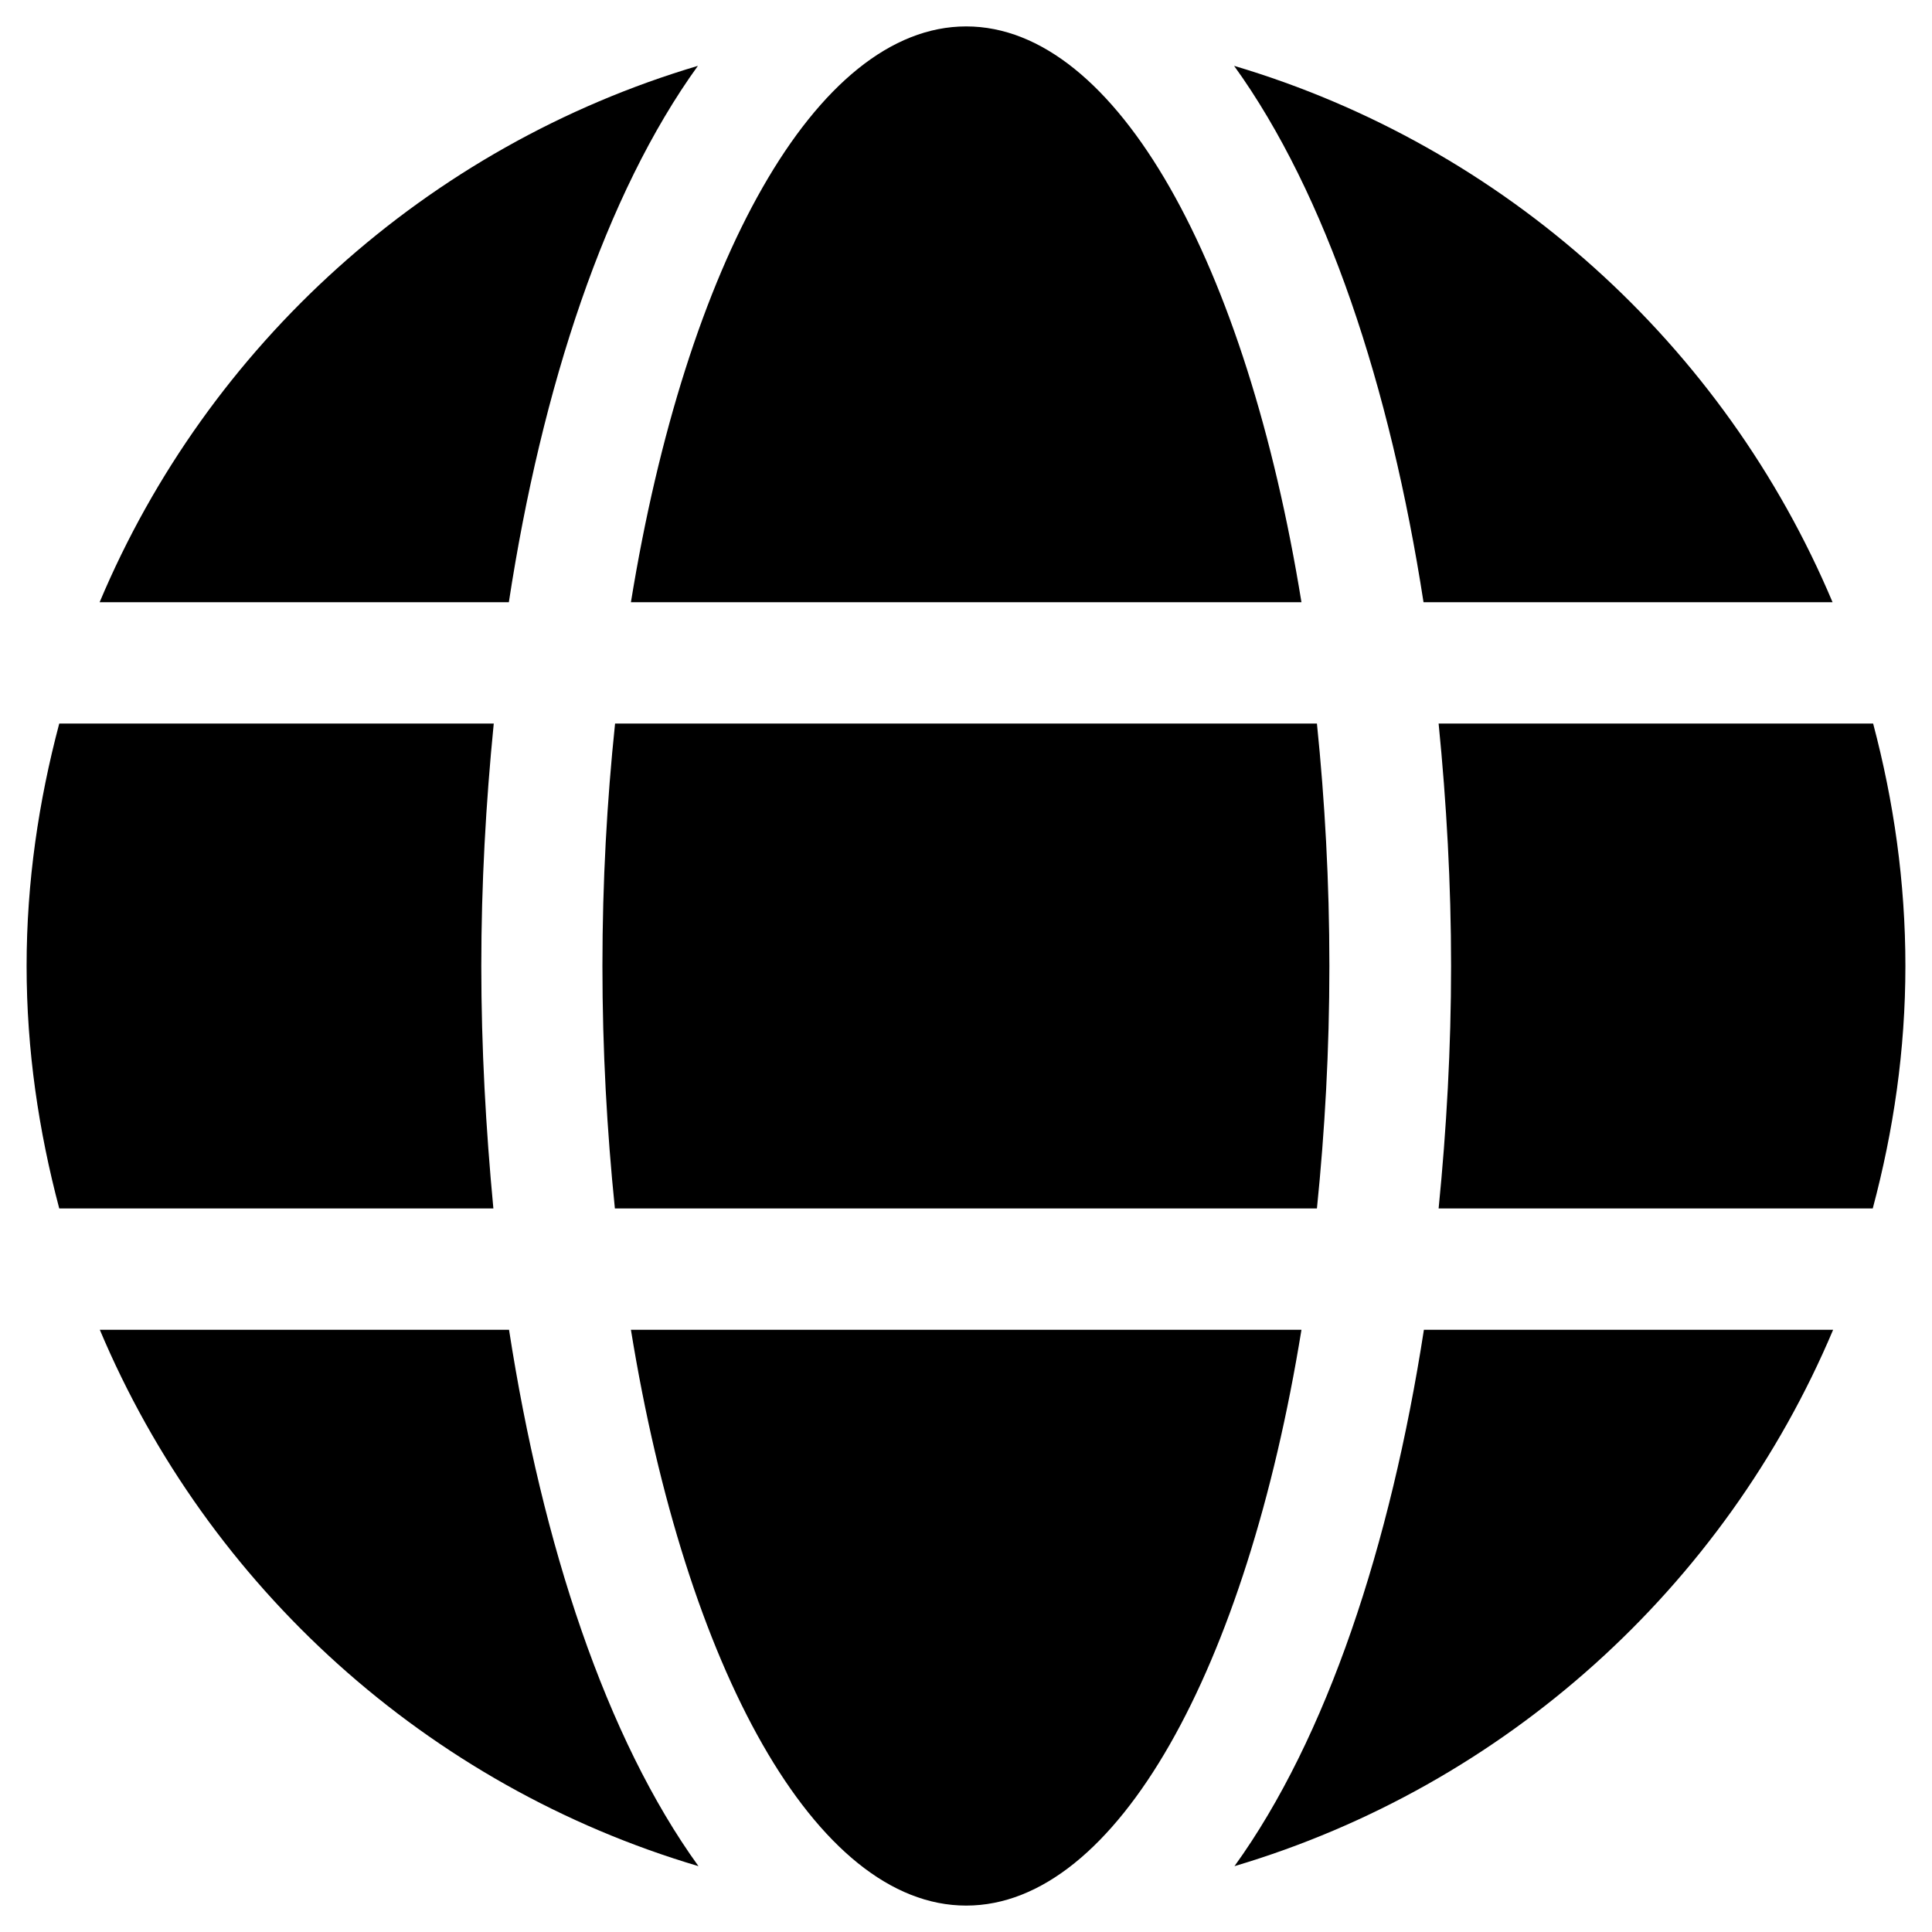
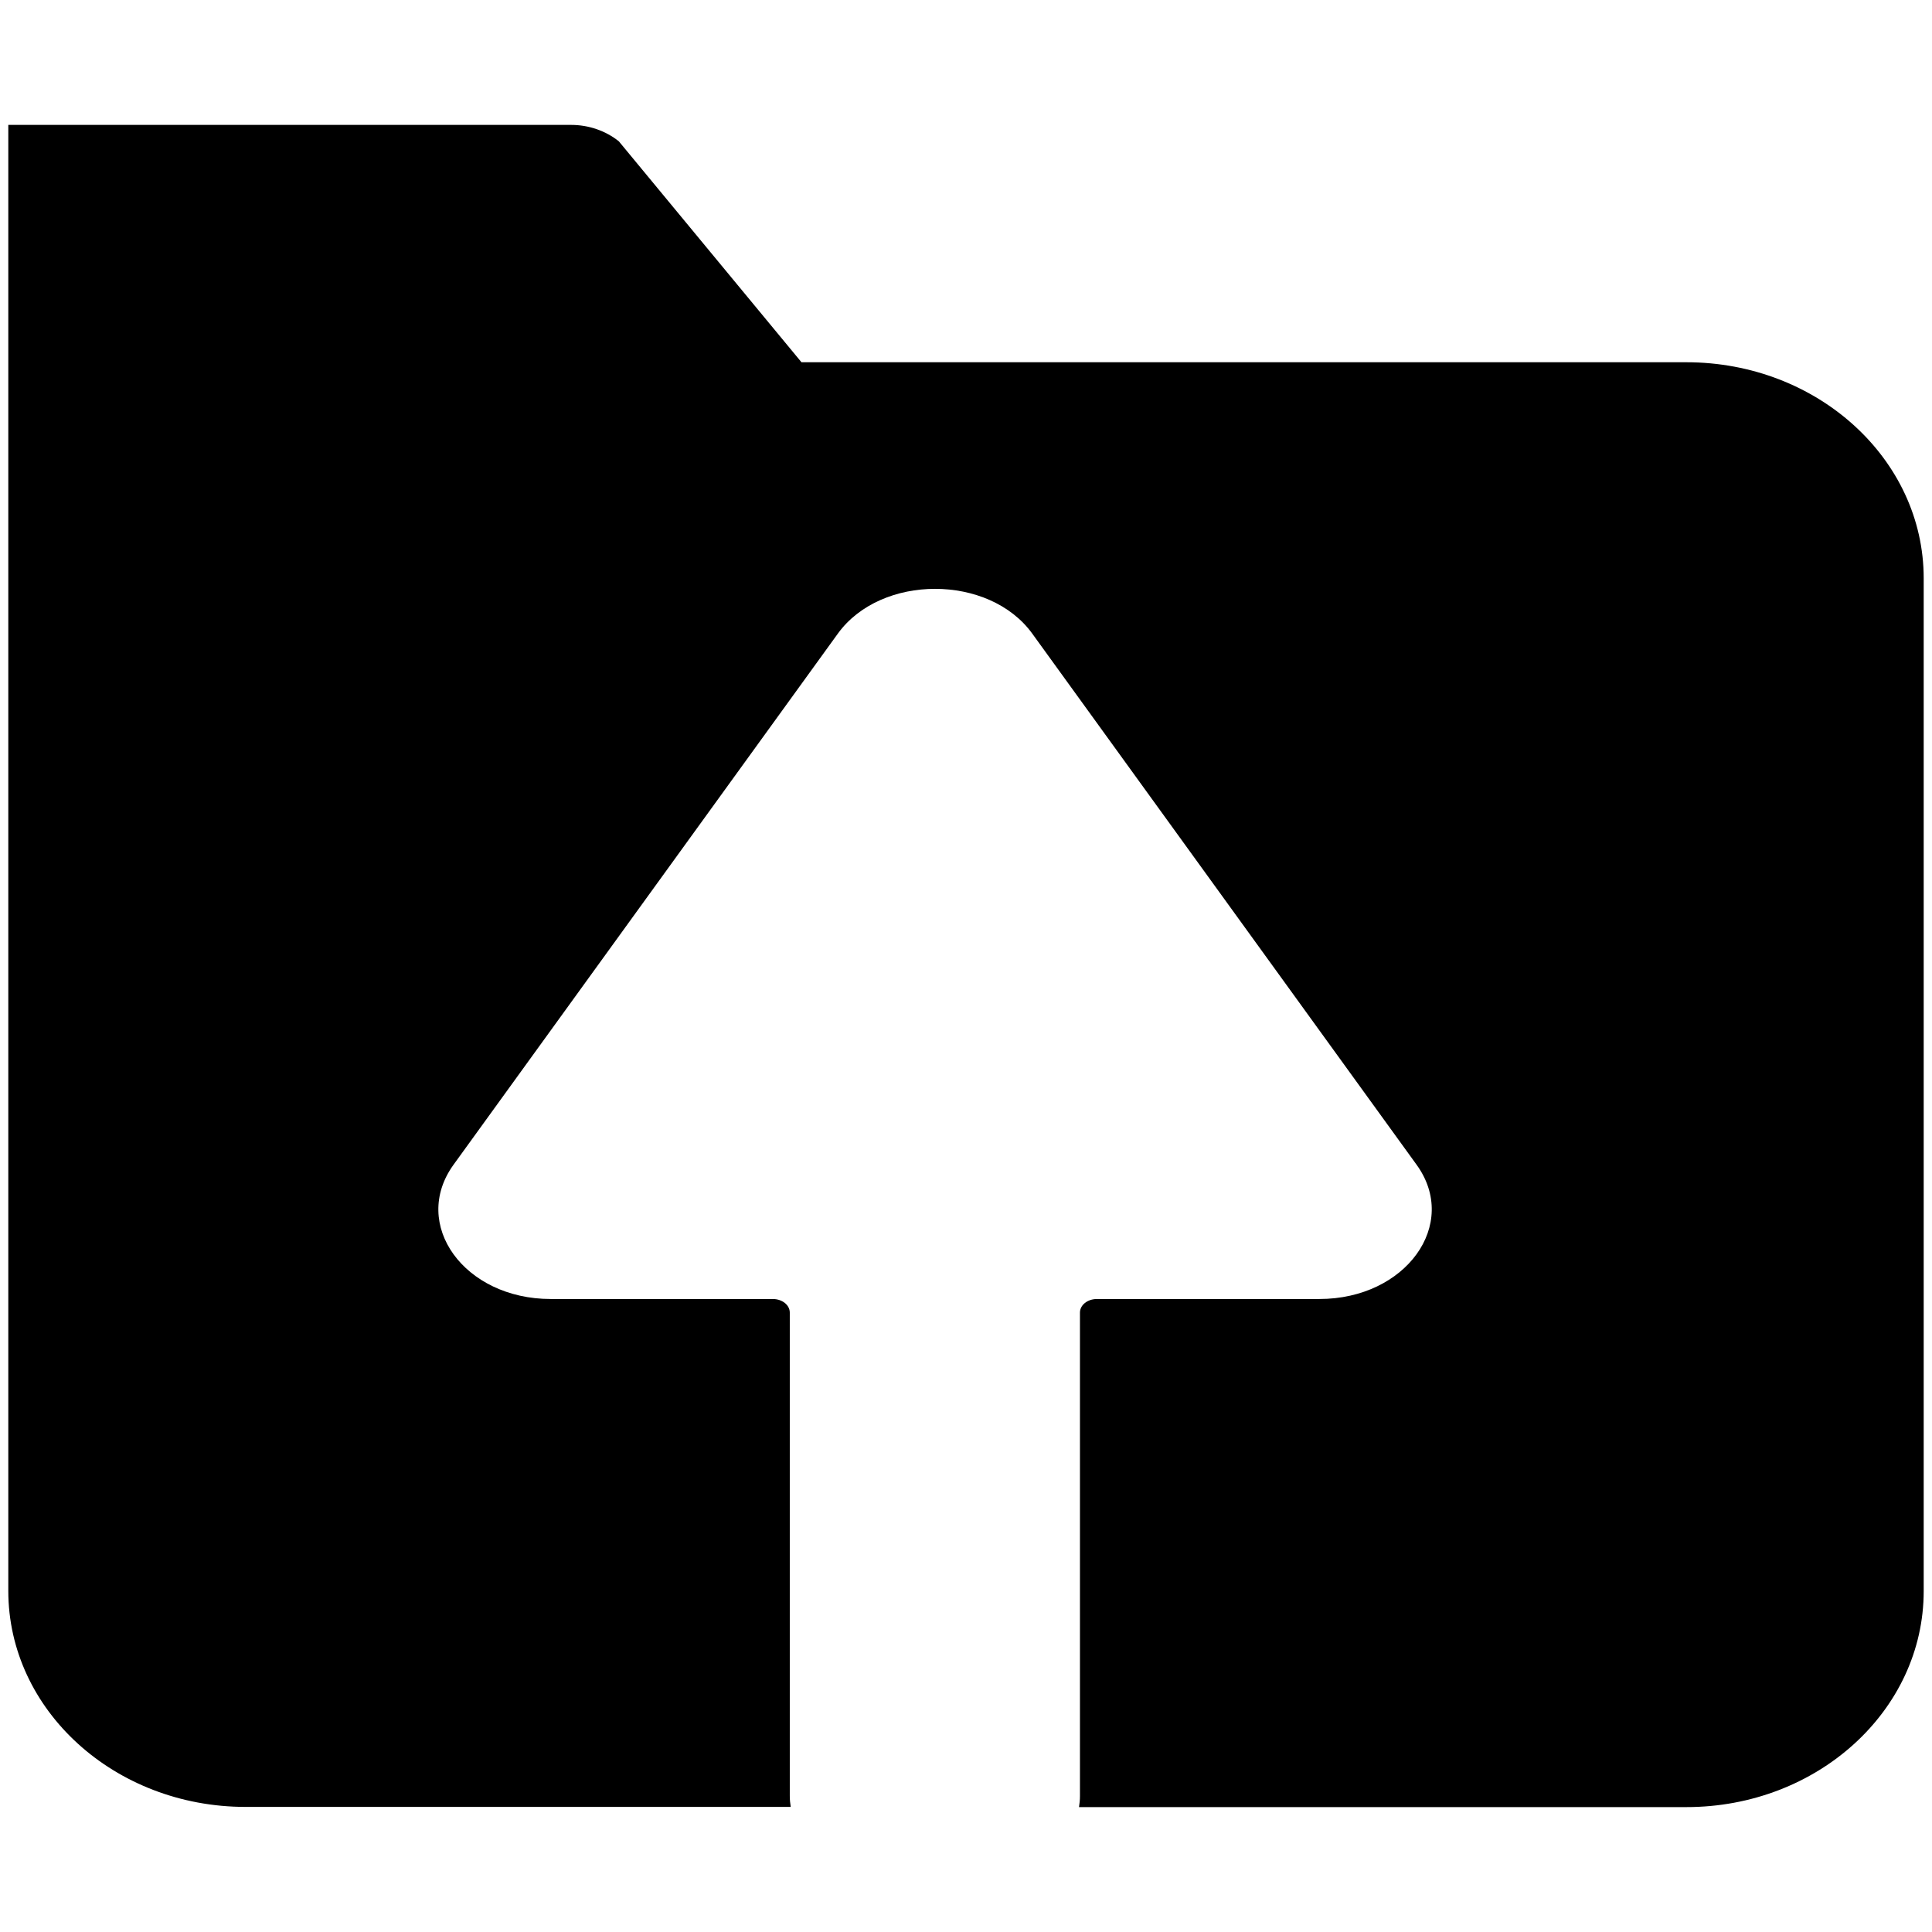
<svg xmlns="http://www.w3.org/2000/svg" version="1.1" id="Layer_1" x="0px" y="0px" viewBox="0 0 1024 1024" style="enable-background:new 0 0 1024 1024;" xml:space="preserve">
-   <path d="M689.8,319.2C660.7,139.9,592,14,512.1,14S363.5,139.9,334.4,319.2H689.8z M319.3,512c0,44.6,2.4,87.4,6.6,128.5H698  c4.2-41.2,6.6-83.9,6.6-128.5s-2.4-87.4-6.6-128.5H326C321.7,424.6,319.3,467.4,319.3,512z M971.3,319.2  C913.9,182.9,797.6,77.5,654.1,34.9c49,67.9,82.7,170.1,100.4,284.3H971.3z M369.9,34.9c-143.4,42.6-259.8,148-317.1,284.3h216.9  C287.2,205,320.9,102.8,369.9,34.9L369.9,34.9z M992.8,383.5H762.5c4.2,42.2,6.6,85.3,6.6,128.5s-2.4,86.3-6.6,128.5h230.1  c11-41.2,17.3-83.9,17.3-128.5S1003.7,424.6,992.8,383.5L992.8,383.5z M255.1,512c0-43.2,2.4-86.3,6.6-128.5H31.4  C20.5,424.6,14.1,467.4,14.1,512s6.4,87.4,17.3,128.5h230.1C257.5,598.3,255.1,555.2,255.1,512z M334.4,704.8  c29.1,179.3,97.8,305.2,177.7,305.2c79.9,0,148.6-125.9,177.7-305.2H334.4z M654.3,989.1c143.4-42.6,259.8-148,317.3-284.3H754.7  C737,819,703.3,921.2,654.3,989.1z M52.9,704.8c57.4,136.3,173.7,241.8,317.3,284.3c-49-67.9-82.7-170.1-100.4-284.3  C269.7,704.8,52.9,704.8,52.9,704.8z" />
+   <path d="M893.8,192h-469L328,74.9c-7-5.6-16-8.7-25.3-8.7H4.4v777c0,63.2,56.3,114.5,125.8,114.5h288.9c-0.3-1.9-0.5-3.8-0.5-5.8  V695.7c0-4-4-7.2-9-7.2H291.9c-45.8,0-74.4-39.5-51.5-71.2l203.7-281.5c22.9-31.6,80.1-31.6,103,0l203.7,281.5  c22.9,31.6-5.7,71.2-51.5,71.2H581.4c-5,0-9,3.2-9,7.2v256.3c0,2-0.2,3.9-0.5,5.8h321.9c69.5,0,125.8-51.2,125.8-114.5V306.5  C1019.6,243.3,963.3,192,893.8,192z" />
</svg>
